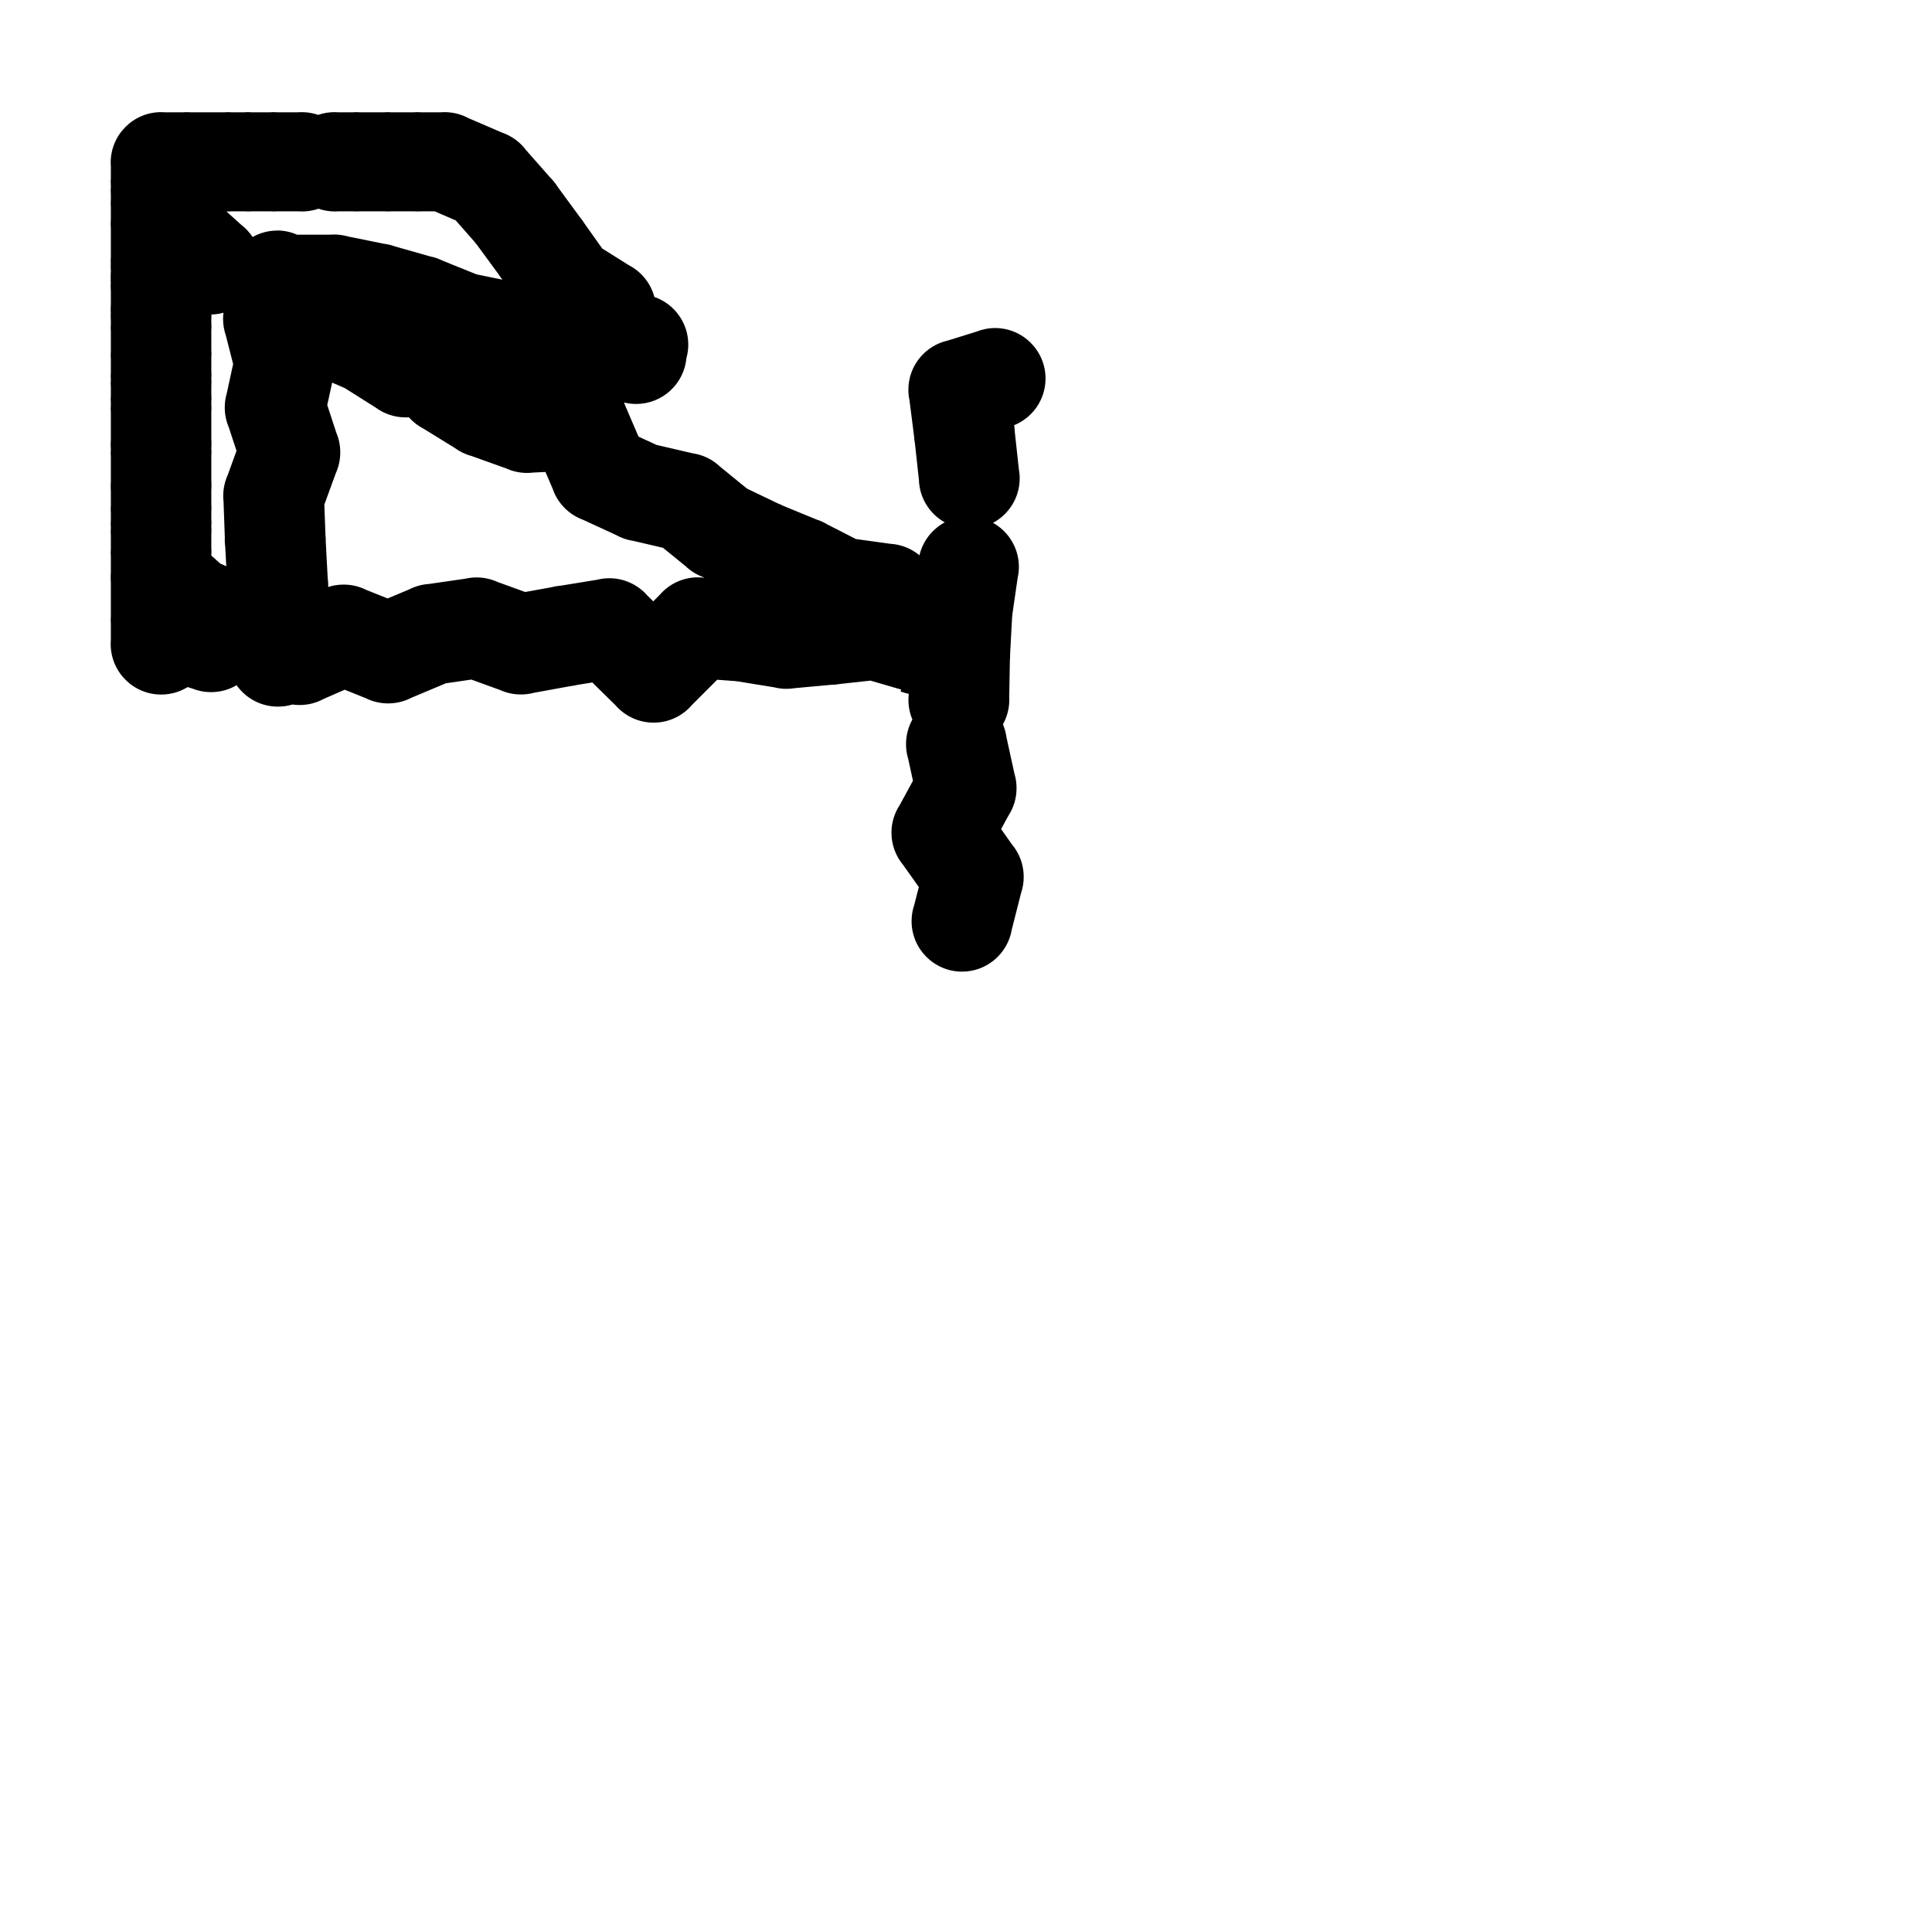
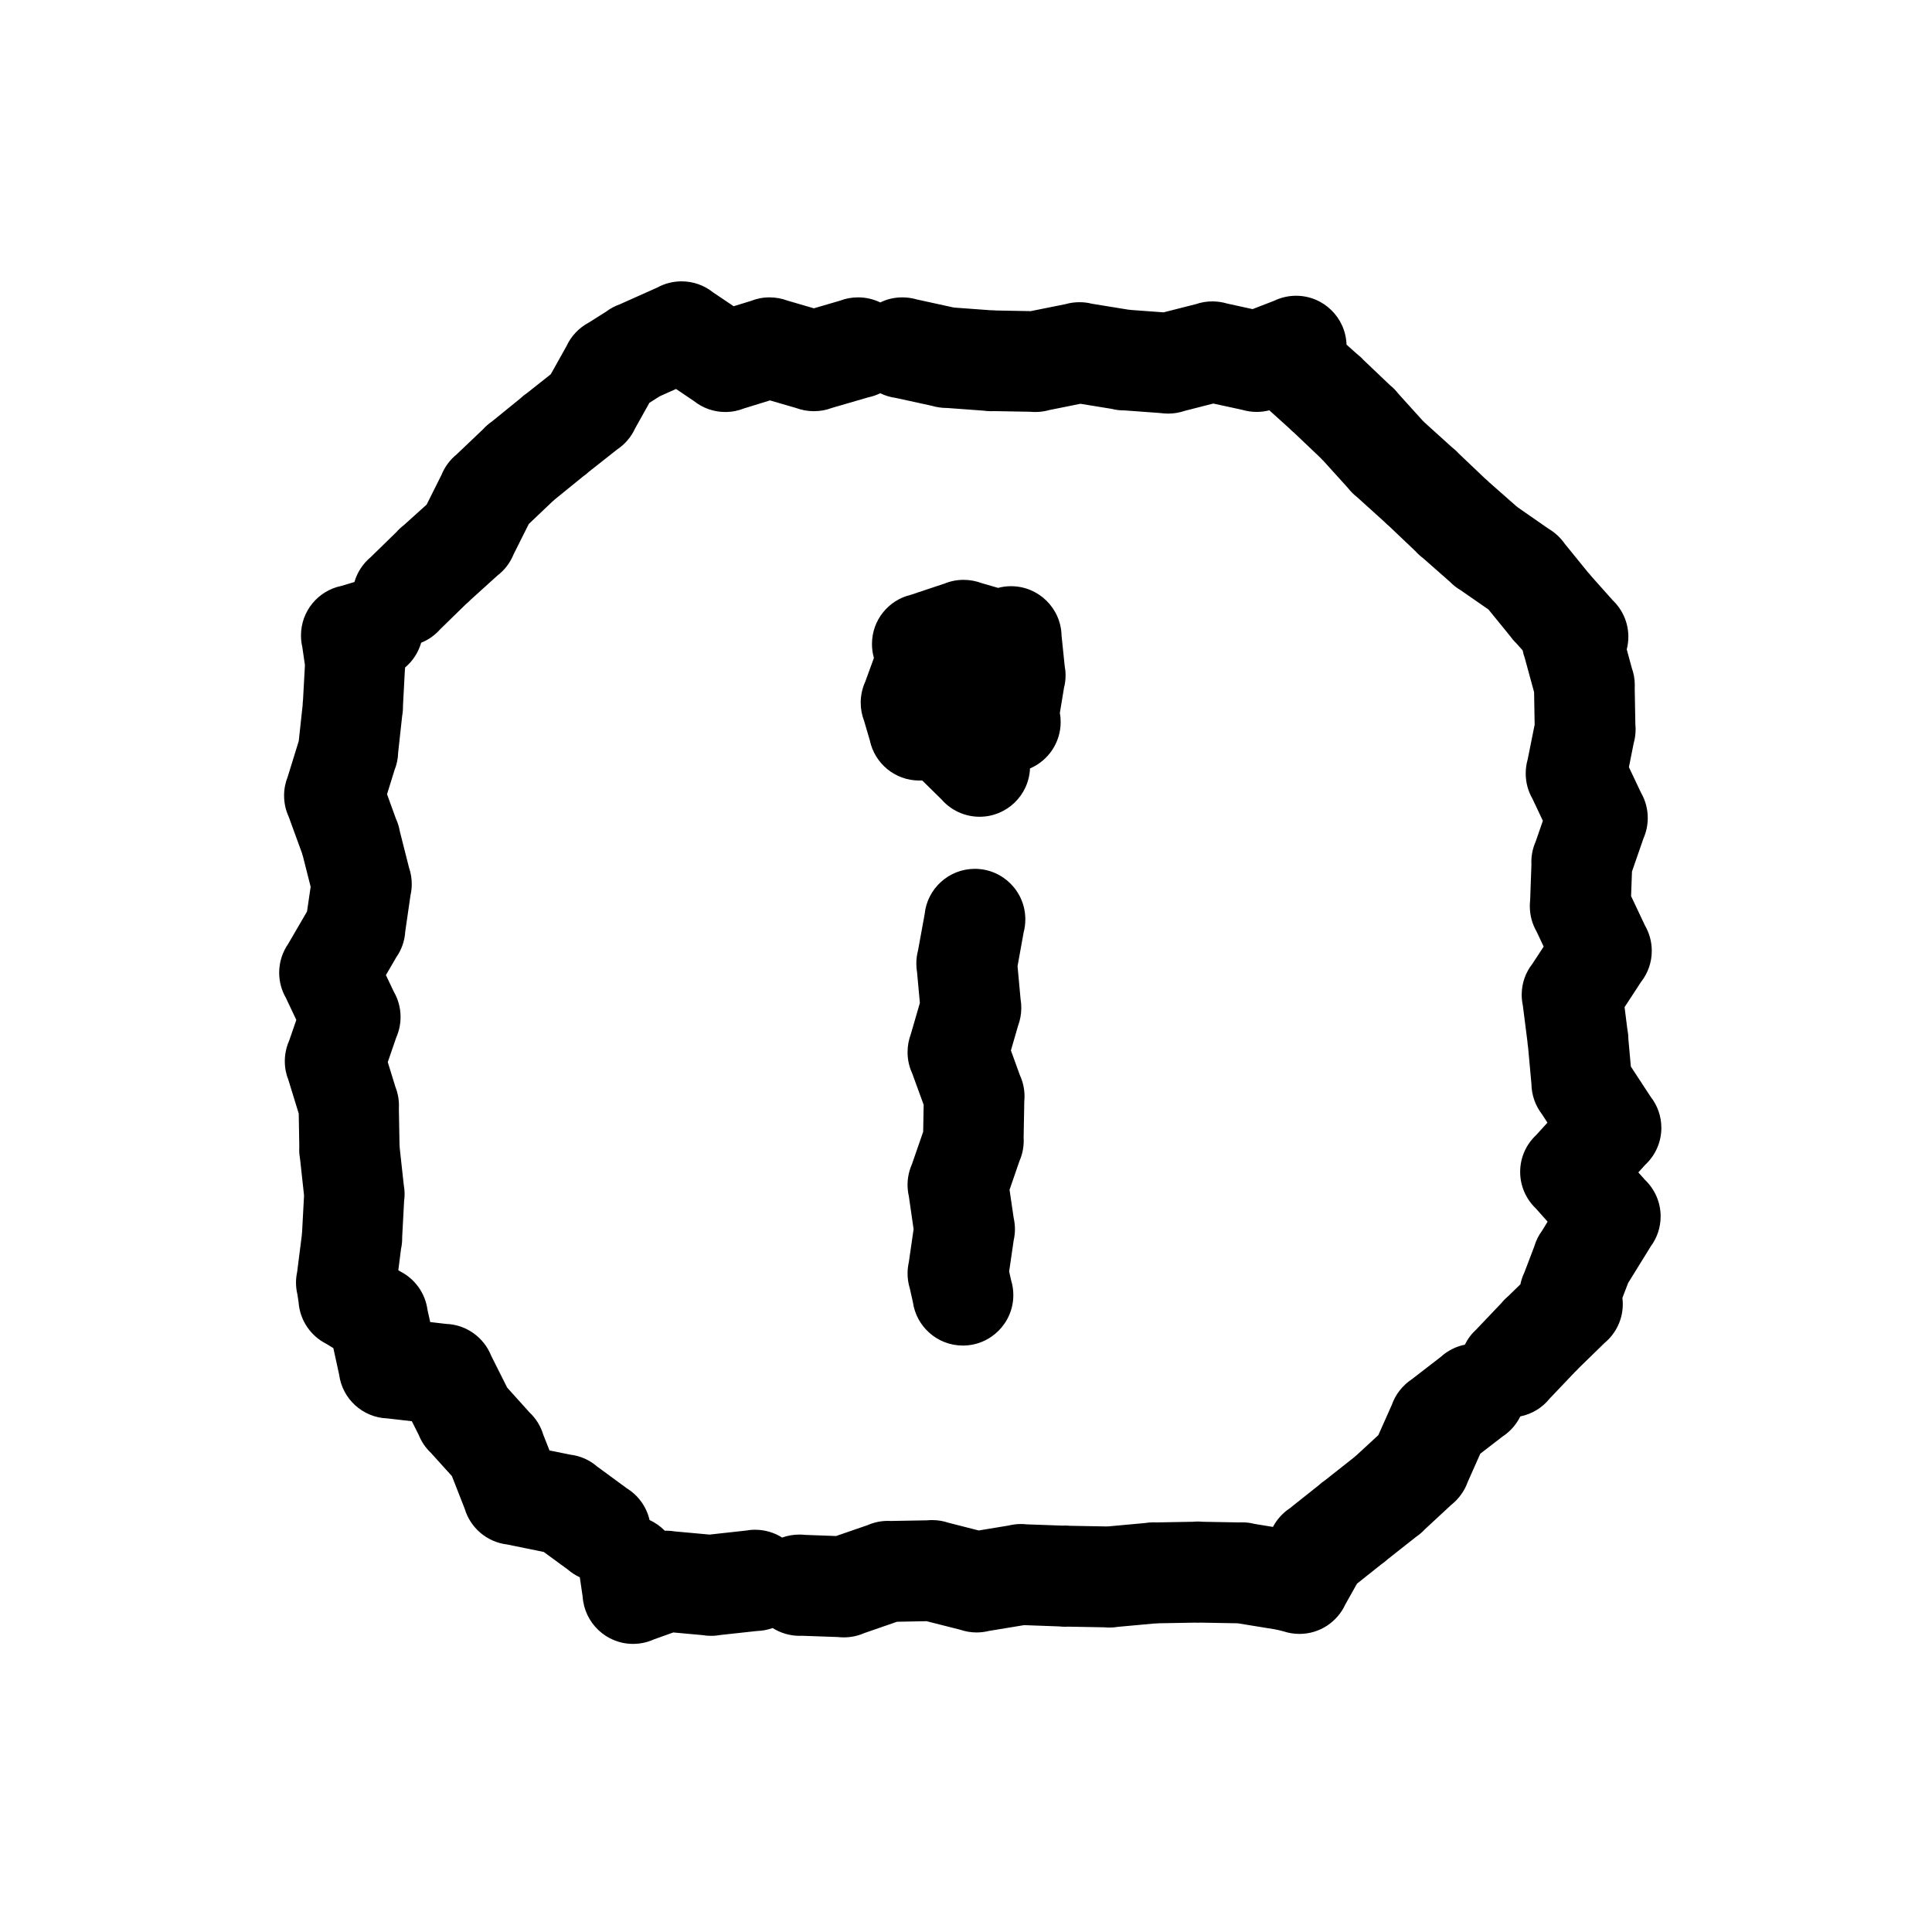
<svg xmlns="http://www.w3.org/2000/svg" viewBox="0 0 24 24" fill="currentColor" stroke="none">
-   <path d="M4.067,5.037c0.038,0.115 0.085,0.26 0.111,0.339c0.032,0.075 0.049,0.157 0.049,0.244c0,0.094 -0.021,0.183 -0.057,0.262c-0.033,0.09 -0.097,0.267 -0.141,0.387c0.004,0.119 0.01,0.288 0.014,0.377c0.003,0.024 0.004,0.049 0.004,0.073c0,0.005 0,0.011 0,0.016c0.006,0.109 0.019,0.339 0.024,0.449c0.004,0.028 0.006,0.056 0.006,0.085c0,0.008 0,0.016 0,0.023c0.061,-0.02 0.126,-0.03 0.193,-0.03c0.101,0 0.196,0.024 0.28,0.066c0.062,0.025 0.167,0.067 0.265,0.106c0.099,-0.041 0.204,-0.085 0.266,-0.111c0.075,-0.039 0.159,-0.063 0.249,-0.069c0.109,-0.016 0.339,-0.049 0.449,-0.065c0.045,-0.01 0.093,-0.016 0.141,-0.016c0.094,0 0.183,0.021 0.262,0.057c0.08,0.029 0.227,0.082 0.342,0.124c0.113,-0.021 0.254,-0.046 0.332,-0.06c0.036,-0.01 0.073,-0.016 0.112,-0.019c0.109,-0.018 0.339,-0.055 0.449,-0.073c0.049,-0.012 0.1,-0.019 0.152,-0.019c0.189,0 0.359,0.084 0.474,0.216c0.019,0.019 0.044,0.043 0.072,0.071c0.03,-0.03 0.056,-0.056 0.077,-0.077c0.115,-0.135 0.286,-0.221 0.477,-0.221c0.028,0 0.055,0.002 0.082,0.005c-0.009,-0.004 -0.018,-0.009 -0.026,-0.012c-0.079,-0.03 -0.15,-0.076 -0.21,-0.133c-0.066,-0.053 -0.187,-0.152 -0.279,-0.227c-0.121,-0.028 -0.283,-0.066 -0.369,-0.086c-0.078,-0.011 -0.151,-0.037 -0.216,-0.074c-0.099,-0.046 -0.306,-0.141 -0.406,-0.187c-0.179,-0.065 -0.32,-0.209 -0.381,-0.39c-0.021,-0.049 -0.053,-0.124 -0.088,-0.205c-0.057,0.003 -0.109,0.005 -0.147,0.007c-0.026,0.003 -0.053,0.005 -0.081,0.005c-0.093,0 -0.181,-0.02 -0.26,-0.056c-0.106,-0.038 -0.327,-0.117 -0.432,-0.155c-0.076,-0.02 -0.147,-0.055 -0.209,-0.101c-0.093,-0.058 -0.289,-0.178 -0.383,-0.236c-0.07,-0.036 -0.133,-0.085 -0.185,-0.143c-0.013,0.001 -0.027,0.001 -0.041,0.001c-0.141,0 -0.271,-0.047 -0.376,-0.125c-0.091,-0.058 -0.282,-0.177 -0.374,-0.236c-0.002,-0.001 -0.004,-0.002 -0.005,-0.003c-0.04,-0.017 -0.096,-0.042 -0.157,-0.068c-0.017,0.08 -0.041,0.19 -0.061,0.281zM11.195,8.566c-0.09,-0.026 -0.262,-0.076 -0.381,-0.111c-0.119,0.013 -0.286,0.031 -0.376,0.041c-0.036,0.007 -0.074,0.011 -0.112,0.011c-0.109,0.01 -0.339,0.031 -0.449,0.041c-0.035,0.006 -0.071,0.009 -0.108,0.009c-0.052,0 -0.103,-0.006 -0.152,-0.019c-0.11,-0.018 -0.34,-0.056 -0.449,-0.073c-0.015,-0.001 -0.03,-0.003 -0.045,-0.005c-0.053,-0.004 -0.133,-0.01 -0.214,-0.016c-0.115,0.115 -0.246,0.246 -0.312,0.312c-0.115,0.135 -0.286,0.221 -0.477,0.221c-0.189,0 -0.359,-0.084 -0.474,-0.216c-0.062,-0.061 -0.18,-0.177 -0.288,-0.283c-0.071,0.012 -0.139,0.023 -0.186,0.03c-0.029,0.007 -0.059,0.013 -0.09,0.016c-0.109,0.02 -0.339,0.062 -0.449,0.082c-0.052,0.014 -0.107,0.021 -0.163,0.021c-0.094,0 -0.183,-0.021 -0.262,-0.057c-0.082,-0.03 -0.236,-0.086 -0.353,-0.128c-0.103,0.015 -0.232,0.034 -0.316,0.046c-0.117,0.049 -0.328,0.137 -0.429,0.18c-0.086,0.045 -0.185,0.07 -0.289,0.07c-0.101,0 -0.196,-0.024 -0.28,-0.066c-0.061,-0.025 -0.163,-0.065 -0.259,-0.104c-0.098,0.043 -0.201,0.088 -0.263,0.115c-0.088,0.048 -0.19,0.075 -0.297,0.075c-0.03,0 -0.06,-0.002 -0.09,-0.006c-0.057,0.017 -0.118,0.026 -0.18,0.026c-0.212,0 -0.399,-0.105 -0.513,-0.266c-0.093,0.055 -0.201,0.086 -0.317,0.086c-0.083,0 -0.162,-0.016 -0.234,-0.045c-0.017,-0.005 -0.036,-0.011 -0.057,-0.018c-0.096,0.059 -0.208,0.093 -0.329,0.093c-0.346,0 -0.627,-0.281 -0.627,-0.627c0,-0.002 0,-0.003 0,-0.005c0,-0.002 0,-0.003 0,-0.005c0,-0.017 0.001,-0.034 0.002,-0.05c0,-0.055 0,-0.134 0,-0.189c-0.001,-0.017 -0.002,-0.033 -0.002,-0.05c0,-0.017 0.001,-0.034 0.002,-0.05c0,-0.098 0,-0.291 0,-0.409c-0.001,-0.017 -0.002,-0.033 -0.002,-0.05c0,-0.007 0,-0.013 0,-0.02c0,-0.007 0,-0.013 0,-0.02c0,-0.017 0.001,-0.034 0.002,-0.05c0,-0.061 0,-0.137 0,-0.189c-0.001,-0.017 -0.002,-0.033 -0.002,-0.05c0,-0.017 0.001,-0.034 0.002,-0.05c0,-0.061 0,-0.119 0,-0.159c-0.001,-0.017 -0.002,-0.033 -0.002,-0.05c0,-0.017 0.001,-0.034 0.002,-0.05c-0.001,-0.016 -0.002,-0.033 -0.002,-0.05c0,-0.017 0.001,-0.034 0.002,-0.05c0,-0.025 0,-0.052 0,-0.079c-0.001,-0.017 -0.002,-0.033 -0.002,-0.05c0,-0.017 0.001,-0.034 0.002,-0.05c0,-0.065 0,-0.126 0,-0.169c-0.001,-0.017 -0.002,-0.033 -0.002,-0.05c0,-0.005 0,-0.01 0,-0.015c0,-0.005 0,-0.01 0,-0.015c0,-0.017 0.001,-0.034 0.002,-0.05c0,-0.08 0,-0.2 0,-0.299c-0.001,-0.017 -0.002,-0.033 -0.002,-0.05c0,-0.015 0.001,-0.03 0.002,-0.045c-0.001,-0.015 -0.002,-0.03 -0.002,-0.045c0,-0.005 0,-0.01 0,-0.015c0,-0.005 0,-0.01 0,-0.015c0,-0.017 0.001,-0.034 0.002,-0.05c0,-0.096 0,-0.246 0,-0.329c-0.001,-0.017 -0.002,-0.033 -0.002,-0.05c0,-0.017 0.001,-0.034 0.002,-0.05c0,-0.007 0,-0.013 0,-0.019c-0.001,-0.017 -0.002,-0.033 -0.002,-0.05c0,-0.017 0.001,-0.034 0.002,-0.05c0,-0.036 0,-0.071 0,-0.099c-0.001,-0.017 -0.002,-0.033 -0.002,-0.05c0,-0.015 0.001,-0.03 0.002,-0.045c-0.001,-0.015 -0.002,-0.03 -0.002,-0.045c0,-0.017 0.001,-0.034 0.002,-0.05c0,-0.061 0,-0.119 0,-0.159c-0.001,-0.017 -0.002,-0.033 -0.002,-0.05c0,-0.017 0.001,-0.034 0.002,-0.05c0,-0.092 0,-0.182 0,-0.239c-0.001,-0.017 -0.002,-0.033 -0.002,-0.05c0,-0.017 0.001,-0.034 0.002,-0.05c0,-0.014 0,-0.027 0,-0.039c-0.001,-0.017 -0.002,-0.033 -0.002,-0.05c0,-0.002 0,-0.003 0,-0.005c0,-0.002 0,-0.003 0,-0.005c0,-0.01 0,-0.02 0.001,-0.03c0,-0.01 -0.001,-0.02 -0.001,-0.03c0,-0.007 0,-0.013 0,-0.02c0,-0.007 0,-0.013 0,-0.02c0,-0.017 0.001,-0.034 0.002,-0.05c0,-0.043 0,-0.095 0,-0.149c-0.001,-0.017 -0.002,-0.033 -0.002,-0.05c0,-0.002 0,-0.003 0,-0.005c0,-0.002 0,-0.003 0,-0.005c0,-0.002 0,-0.003 0,-0.005c0,-0.002 0,-0.003 0,-0.005c0,-0.002 0,-0.003 0,-0.005c0,-0.002 0,-0.003 0,-0.005c0,-0.01 0,-0.02 0.001,-0.03c0,-0.01 -0.001,-0.02 -0.001,-0.03c0,-0.002 0,-0.003 0,-0.005c0,-0.002 0,-0.003 0,-0.005c0,-0.007 0,-0.013 0,-0.02c0,-0.007 0,-0.013 0,-0.02c0,-0.003 0,-0.007 0,-0.01c0,-0.003 0,-0.007 0,-0.01c0,-0.017 0.001,-0.034 0.002,-0.05c-0.001,-0.016 -0.002,-0.033 -0.002,-0.05c0,-0.013 0,-0.027 0.001,-0.04c-0.001,-0.013 -0.001,-0.027 -0.001,-0.04c0,-0.017 0.001,-0.034 0.002,-0.05c0,-0.106 0,-0.248 0,-0.339c-0.001,-0.017 -0.002,-0.033 -0.002,-0.05c0,-0.003 0,-0.007 0,-0.01c0,-0.003 0,-0.007 0,-0.01c0,-0.002 0,-0.003 0,-0.005c0,-0.002 0,-0.003 0,-0.005c0,-0.017 0.001,-0.034 0.002,-0.05c0,-0.04 0,-0.09 0,-0.139c-0.001,-0.017 -0.002,-0.033 -0.002,-0.05c0,-0.017 0.001,-0.034 0.002,-0.05c0,-0.022 0,-0.042 0,-0.059c-0.001,-0.017 -0.002,-0.033 -0.002,-0.05c0,-0.017 0.001,-0.034 0.002,-0.05c0,-0.003 0,-0.006 0,-0.009c-0.001,-0.017 -0.002,-0.033 -0.002,-0.05c0,-0.017 0.001,-0.034 0.002,-0.05c0,-0.05 0,-0.101 0,-0.139c-0.001,-0.017 -0.002,-0.033 -0.002,-0.05c0,-0.346 0.281,-0.627 0.627,-0.627c0.017,0 0.034,0.001 0.05,0.002c0.062,0 0.157,0 0.219,0c0.017,-0.001 0.033,-0.002 0.05,-0.002c0.017,0 0.034,0.001 0.05,0.002c0.102,0 0.307,0 0.409,0c0.017,-0.001 0.033,-0.002 0.05,-0.002c0.017,0 0.034,0.001 0.05,0.002c0.044,0 0.105,0 0.149,0c0.017,-0.001 0.033,-0.002 0.05,-0.002c0.017,0 0.034,0.001 0.05,0.002c0.062,0 0.157,0 0.219,0c0.017,-0.001 0.033,-0.002 0.05,-0.002c0.017,0 0.034,0.001 0.05,0.002c0.069,0 0.18,0 0.249,0c0.017,-0.001 0.033,-0.002 0.05,-0.002c0.072,0 0.141,0.012 0.205,0.034c0.064,-0.022 0.133,-0.034 0.205,-0.034c0.017,0 0.034,0.001 0.05,0.002c0.05,0 0.119,0 0.169,0c0.017,-0.001 0.033,-0.002 0.05,-0.002c0.017,0 0.034,0.001 0.05,0.002c0.078,0 0.211,0 0.289,0c0.017,-0.001 0.033,-0.002 0.05,-0.002c0.017,0 0.034,0.001 0.05,0.002c0.073,0 0.196,0 0.269,0c0.017,-0.001 0.033,-0.002 0.05,-0.002c0.017,0 0.034,0.001 0.05,0.002c0.067,0 0.173,0 0.239,0c0.017,-0.001 0.033,-0.002 0.05,-0.002c0.107,0 0.207,0.027 0.295,0.074c0.101,0.044 0.313,0.135 0.415,0.179c0.122,0.041 0.228,0.119 0.303,0.22c0.072,0.082 0.222,0.253 0.294,0.334c0.037,0.036 0.07,0.077 0.098,0.122c0.066,0.09 0.205,0.279 0.27,0.368c0.024,0.028 0.046,0.058 0.065,0.09c0.052,0.073 0.149,0.21 0.218,0.307c0.104,0.065 0.252,0.158 0.33,0.207c0.155,0.08 0.272,0.223 0.318,0.395c0.245,0.085 0.421,0.318 0.421,0.592c0,0.058 -0.008,0.114 -0.023,0.167c-0.029,0.319 -0.297,0.57 -0.624,0.57c-0.052,0 -0.103,-0.006 -0.151,-0.018c0.006,0.014 0.011,0.028 0.016,0.042c0.036,0.084 0.106,0.246 0.164,0.382c0.081,0.037 0.167,0.077 0.224,0.103c0.116,0.027 0.341,0.079 0.448,0.104c0.132,0.019 0.25,0.079 0.342,0.167c0.08,0.065 0.243,0.198 0.334,0.272c0.105,0.05 0.293,0.141 0.386,0.185c0.021,0.008 0.042,0.017 0.062,0.028c0.102,0.042 0.312,0.129 0.414,0.17c0.05,0.016 0.096,0.037 0.14,0.064c0.084,0.043 0.244,0.125 0.35,0.179c0.127,0.018 0.327,0.045 0.426,0.059c0.138,0.008 0.264,0.06 0.364,0.143c0.041,-0.177 0.158,-0.325 0.314,-0.409c-0.187,-0.105 -0.314,-0.302 -0.321,-0.529c-0.012,-0.109 -0.037,-0.339 -0.049,-0.449c-0.006,-0.029 -0.009,-0.059 -0.011,-0.09c-0.014,-0.109 -0.043,-0.339 -0.057,-0.449c-0.009,-0.042 -0.014,-0.086 -0.014,-0.13c0,-0.299 0.21,-0.55 0.491,-0.612c0.09,-0.028 0.261,-0.081 0.351,-0.109c0.073,-0.029 0.152,-0.046 0.235,-0.046c0.346,0 0.627,0.281 0.627,0.627c0,0.262 -0.161,0.487 -0.39,0.58c0.005,0.03 0.008,0.06 0.009,0.092c0.012,0.109 0.037,0.339 0.049,0.449c0.007,0.039 0.011,0.078 0.011,0.119c0,0.239 -0.134,0.447 -0.331,0.553c0.191,0.107 0.321,0.312 0.321,0.547c0,0.049 -0.006,0.096 -0.016,0.141c-0.016,0.11 -0.049,0.34 -0.065,0.449c-0.001,0.015 -0.002,0.03 -0.004,0.045c-0.006,0.11 -0.019,0.34 -0.024,0.449c0,0.005 0,0.011 0,0.016c0,0.021 -0.001,0.042 -0.003,0.062c-0.002,0.11 -0.006,0.34 -0.008,0.449c0.001,0.013 0.001,0.026 0.001,0.039c0,0.111 -0.029,0.215 -0.079,0.306c0.021,0.051 0.036,0.105 0.044,0.161c0.024,0.109 0.074,0.339 0.098,0.449c0.018,0.058 0.027,0.12 0.027,0.184c0,0.127 -0.038,0.245 -0.103,0.344c-0.022,0.04 -0.054,0.099 -0.089,0.163c0.053,0.075 0.103,0.146 0.135,0.191c0.091,0.109 0.146,0.249 0.146,0.402c0,0.072 -0.012,0.141 -0.034,0.205c-0.028,0.11 -0.087,0.341 -0.114,0.45c-0.05,0.297 -0.308,0.523 -0.618,0.523c-0.346,0 -0.627,-0.281 -0.627,-0.627c0,-0.072 0.012,-0.141 0.034,-0.205c0.014,-0.054 0.035,-0.136 0.056,-0.219c-0.073,-0.102 -0.15,-0.212 -0.194,-0.273c-0.091,-0.109 -0.146,-0.249 -0.146,-0.402c0,-0.127 0.038,-0.245 0.103,-0.344c0.037,-0.069 0.105,-0.192 0.164,-0.301c-0.022,-0.099 -0.045,-0.206 -0.059,-0.271c-0.018,-0.058 -0.027,-0.12 -0.027,-0.184c0,-0.111 0.029,-0.215 0.079,-0.306c-0.032,-0.075 -0.049,-0.158 -0.049,-0.244c0,-0.021 0.001,-0.042 0.003,-0.062c0,-0.004 0,-0.009 0,-0.013c-0.035,-0.007 -0.068,-0.017 -0.101,-0.029zM2.627,3.92c0,0.017 -0.001,0.034 -0.002,0.05c0,0.013 0,0.026 0,0.039c0.001,0.017 0.002,0.033 0.002,0.05c0,0.017 -0.001,0.034 -0.002,0.05c0,0.09 0,0.181 0,0.239c0.001,0.017 0.002,0.033 0.002,0.05c0,0.017 -0.001,0.034 -0.002,0.05c0,0.062 0,0.119 0,0.159c0.001,0.017 0.002,0.033 0.002,0.05c0,0.015 -0.001,0.03 -0.002,0.045c0.001,0.015 0.002,0.03 0.002,0.045c0,0.017 -0.001,0.034 -0.002,0.05c0,0.038 0,0.072 0,0.099c0.001,0.017 0.002,0.033 0.002,0.05c0,0.017 -0.001,0.034 -0.002,0.05c0,0.007 0,0.013 0,0.019c0.001,0.017 0.002,0.033 0.002,0.05c0,0.017 -0.001,0.034 -0.002,0.05c0,0.113 0,0.251 0,0.329c0.001,0.017 0.002,0.033 0.002,0.05c0,0.005 0,0.01 0,0.015c0,0.005 0,0.01 0,0.015c0,0.015 -0.001,0.03 -0.002,0.045c0.001,0.015 0.002,0.03 0.002,0.045c0,0.017 -0.001,0.034 -0.002,0.05c0,0.1 0,0.219 0,0.299c0.001,0.017 0.002,0.033 0.002,0.05c0,0.005 0,0.01 0,0.015c0,0.005 0,0.01 0,0.015c0,0.017 -0.001,0.034 -0.002,0.05c0,0.054 0,0.121 0,0.169c0.001,0.017 0.002,0.033 0.002,0.05c0,0.017 -0.001,0.034 -0.002,0.05c0,0.027 0,0.054 0,0.079c0.001,0.017 0.002,0.033 0.002,0.05c0,0.017 -0.001,0.034 -0.002,0.05c0.001,0.016 0.002,0.033 0.002,0.05c0,0.017 -0.001,0.034 -0.002,0.05c0,0.056 0,0.116 0,0.159c0.001,0.017 0.002,0.033 0.002,0.05c0,0.017 -0.001,0.034 -0.002,0.05c0,0 0,0 0,0.001c0.039,0.035 0.078,0.07 0.11,0.099c0.023,0.01 0.049,0.022 0.076,0.034c-0.005,-0.09 -0.01,-0.182 -0.013,-0.24c-0.004,-0.028 -0.006,-0.056 -0.006,-0.085c0,-0.009 0,-0.018 0.001,-0.027c-0.004,-0.109 -0.012,-0.339 -0.016,-0.449c-0.003,-0.024 -0.004,-0.049 -0.004,-0.073c0,-0.094 0.021,-0.183 0.057,-0.262c0.025,-0.07 0.07,-0.191 0.108,-0.298c-0.035,-0.106 -0.074,-0.226 -0.097,-0.295c-0.032,-0.075 -0.049,-0.157 -0.049,-0.244c0,-0.064 0.01,-0.126 0.027,-0.184c0.018,-0.084 0.052,-0.238 0.077,-0.355c-0.03,-0.117 -0.069,-0.272 -0.091,-0.356c-0.022,-0.064 -0.034,-0.133 -0.034,-0.205c0,-0.026 0.002,-0.051 0.005,-0.076c-0.048,0.013 -0.099,0.021 -0.151,0.022c0,0.001 0,0.002 0,0.003zM3.44,2.863c0.088,0 0.171,0.018 0.247,0.051c0.001,0 0.003,0.001 0.004,0.001c0.122,0 0.312,0 0.408,0c0.017,-0.001 0.033,-0.002 0.05,-0.002c0.061,0 0.12,0.009 0.176,0.025c0.108,0.022 0.332,0.068 0.439,0.089c0.051,0.006 0.099,0.018 0.145,0.035c0.106,0.03 0.325,0.092 0.43,0.122c0.057,0.011 0.111,0.03 0.161,0.055c0.102,0.041 0.313,0.127 0.419,0.169c0.079,0.016 0.213,0.043 0.322,0.066c-0.017,-0.021 -0.033,-0.043 -0.047,-0.066c-0.066,-0.09 -0.205,-0.279 -0.27,-0.368c-0.01,-0.012 -0.02,-0.023 -0.029,-0.036c-0.055,-0.063 -0.157,-0.179 -0.234,-0.266c-0.081,-0.035 -0.183,-0.079 -0.262,-0.113c-0.056,0 -0.117,0 -0.16,0c-0.017,0.001 -0.033,0.002 -0.05,0.002c-0.017,0 -0.034,-0.001 -0.05,-0.002c-0.073,0 -0.196,0 -0.269,0c-0.017,0.001 -0.033,0.002 -0.05,0.002c-0.017,0 -0.034,-0.001 -0.05,-0.002c-0.078,0 -0.211,0 -0.289,0c-0.017,0.001 -0.033,0.002 -0.05,0.002c-0.017,0 -0.034,-0.001 -0.05,-0.002c-0.05,0 -0.119,0 -0.169,0c-0.017,0.001 -0.033,0.002 -0.05,0.002c-0.072,0 -0.141,-0.012 -0.205,-0.034c-0.064,0.022 -0.133,0.034 -0.205,0.034c-0.017,0 -0.034,-0.001 -0.05,-0.002c-0.069,0 -0.18,0 -0.249,0c-0.017,0.001 -0.033,0.002 -0.05,0.002c-0.017,0 -0.034,-0.001 -0.05,-0.002c-0.062,0 -0.157,0 -0.219,0c-0.017,0.001 -0.033,0.002 -0.05,0.002c-0.017,0 -0.034,-0.001 -0.05,-0.002c-0.044,0 -0.105,0 -0.149,0c-0.017,0.001 -0.033,0.002 -0.05,0.002c-0.007,0 -0.014,0 -0.022,0c0.069,0.062 0.139,0.126 0.184,0.166c0.055,0.042 0.102,0.093 0.141,0.151c0.091,-0.051 0.196,-0.08 0.307,-0.08z" />
+   <path d="M9.111,3.805c0.082,-0.025 0.162,-0.05 0.215,-0.066c0.072,-0.029 0.151,-0.045 0.234,-0.045c0.079,0 0.155,0.015 0.225,0.041c0.077,0.022 0.213,0.062 0.325,0.095c0.112,-0.033 0.249,-0.072 0.325,-0.095c0.07,-0.027 0.145,-0.041 0.225,-0.041c0.099,0 0.192,0.023 0.275,0.063c0.083,-0.041 0.176,-0.063 0.275,-0.063c0.064,0 0.126,0.01 0.184,0.027c0.11,0.024 0.34,0.074 0.449,0.098c0.004,0.001 0.009,0.001 0.013,0.002c0.11,0.008 0.34,0.025 0.449,0.033c0.002,0 0.003,0 0.005,0c0.021,0 0.042,0.001 0.062,0.003c0.104,0.002 0.317,0.006 0.432,0.008c0.114,-0.023 0.328,-0.066 0.433,-0.087c0.055,-0.016 0.113,-0.024 0.174,-0.024c0.052,0 0.103,0.006 0.152,0.019c0.11,0.018 0.34,0.056 0.449,0.073c0.015,0.001 0.03,0.003 0.045,0.005c0.095,0.007 0.279,0.02 0.398,0.029c0.119,-0.03 0.306,-0.078 0.401,-0.102c0.064,-0.022 0.133,-0.034 0.205,-0.034c0.064,0 0.126,0.01 0.184,0.027c0.075,0.016 0.205,0.045 0.315,0.069c0.094,-0.036 0.202,-0.078 0.266,-0.103c0.083,-0.04 0.176,-0.063 0.274,-0.063c0.34,0 0.616,0.27 0.627,0.607c0.048,0.043 0.093,0.084 0.125,0.112c0.031,0.024 0.06,0.05 0.086,0.079c0.08,0.076 0.247,0.235 0.327,0.311c0.039,0.031 0.074,0.067 0.104,0.106c0.074,0.082 0.229,0.254 0.303,0.335c0.009,0.008 0.017,0.017 0.025,0.025c0.082,0.074 0.254,0.229 0.335,0.303c0.031,0.024 0.06,0.05 0.086,0.079c0.08,0.076 0.247,0.235 0.327,0.311c0.02,0.016 0.038,0.033 0.056,0.051c0.082,0.072 0.253,0.222 0.334,0.294c0.008,0.006 0.016,0.012 0.024,0.019c0.091,0.063 0.285,0.198 0.377,0.262c0.08,0.047 0.149,0.111 0.202,0.187c0.07,0.086 0.217,0.266 0.286,0.352c0.017,0.017 0.032,0.036 0.047,0.055c0.066,0.074 0.197,0.221 0.263,0.295c0.119,0.114 0.194,0.275 0.194,0.453c0,0.054 -0.007,0.107 -0.02,0.157c0.023,0.086 0.047,0.173 0.062,0.228c0.024,0.067 0.038,0.139 0.038,0.215c0,0.013 0,0.026 -0.001,0.039c0.002,0.109 0.006,0.339 0.008,0.449c0.002,0.02 0.003,0.041 0.003,0.062c0,0.06 -0.008,0.118 -0.024,0.174c-0.014,0.071 -0.038,0.19 -0.059,0.296c0.053,0.112 0.115,0.244 0.15,0.317c0.053,0.092 0.084,0.199 0.084,0.314c0,0.09 -0.019,0.176 -0.053,0.253c-0.034,0.098 -0.102,0.294 -0.143,0.413c-0.003,0.085 -0.008,0.207 -0.011,0.305c0.057,0.12 0.133,0.282 0.173,0.366c0.053,0.092 0.084,0.199 0.084,0.314c0,0.145 -0.049,0.278 -0.132,0.384c-0.046,0.071 -0.132,0.202 -0.206,0.315c0.013,0.099 0.026,0.205 0.034,0.27c0.008,0.04 0.013,0.081 0.013,0.123c0.007,0.081 0.021,0.229 0.031,0.345c0.08,0.122 0.192,0.293 0.247,0.377c0.083,0.106 0.132,0.24 0.132,0.384c0,0.18 -0.076,0.343 -0.198,0.457c-0.023,0.025 -0.053,0.058 -0.088,0.097c0.033,0.037 0.061,0.069 0.083,0.093c0.119,0.114 0.194,0.275 0.194,0.453c0,0.139 -0.045,0.268 -0.122,0.372c-0.065,0.105 -0.213,0.345 -0.282,0.456c-0.019,0.049 -0.045,0.119 -0.071,0.185c0.003,0.025 0.005,0.051 0.005,0.077c0,0.194 -0.088,0.368 -0.227,0.483c-0.078,0.076 -0.24,0.234 -0.318,0.31c-0.017,0.019 -0.035,0.037 -0.053,0.054c-0.076,0.08 -0.235,0.247 -0.311,0.327c-0.09,0.112 -0.218,0.192 -0.364,0.221c-0.05,0.102 -0.127,0.189 -0.222,0.251c-0.065,0.05 -0.182,0.141 -0.275,0.212c-0.051,0.115 -0.119,0.267 -0.155,0.348c-0.04,0.114 -0.112,0.213 -0.205,0.287c-0.08,0.074 -0.247,0.228 -0.326,0.302c-0.034,0.037 -0.072,0.069 -0.113,0.097c-0.086,0.068 -0.265,0.21 -0.351,0.277c-0.024,0.022 -0.05,0.043 -0.078,0.062c-0.072,0.057 -0.209,0.166 -0.304,0.242c-0.047,0.084 -0.108,0.193 -0.145,0.258c-0.099,0.216 -0.317,0.366 -0.57,0.366c-0.071,0 -0.139,-0.012 -0.202,-0.033c-0.019,-0.005 -0.041,-0.01 -0.06,-0.015c-0.017,-0.003 -0.034,-0.006 -0.05,-0.01c-0.11,-0.018 -0.34,-0.056 -0.449,-0.073c-0.004,0 -0.007,-0.001 -0.011,-0.001c-0.11,-0.002 -0.34,-0.006 -0.449,-0.008c-0.013,0.001 -0.026,0.001 -0.039,0.001c-0.013,0 -0.026,0 -0.039,-0.001c-0.109,0.002 -0.339,0.006 -0.449,0.008c-0.018,0.002 -0.037,0.003 -0.055,0.003c-0.109,0.01 -0.339,0.031 -0.449,0.041c-0.035,0.006 -0.071,0.009 -0.108,0.009c-0.021,0 -0.042,-0.001 -0.062,-0.003c-0.11,-0.002 -0.34,-0.006 -0.449,-0.008c-0.013,0.001 -0.026,0.001 -0.039,0.001c-0.025,0 -0.049,-0.001 -0.073,-0.004c-0.106,-0.004 -0.324,-0.012 -0.437,-0.016c-0.113,0.018 -0.331,0.054 -0.437,0.072c-0.049,0.012 -0.1,0.019 -0.152,0.019c-0.072,0 -0.141,-0.012 -0.205,-0.034c-0.1,-0.025 -0.301,-0.077 -0.418,-0.106c-0.101,0.002 -0.261,0.005 -0.367,0.007c-0.119,0.041 -0.311,0.107 -0.407,0.141c-0.077,0.034 -0.163,0.053 -0.253,0.053c-0.025,0 -0.049,-0.001 -0.073,-0.004c-0.11,-0.004 -0.34,-0.012 -0.449,-0.016c-0.009,0 -0.018,0.001 -0.027,0.001c-0.124,0 -0.239,-0.036 -0.336,-0.097c-0.061,0.022 -0.127,0.035 -0.196,0.037c-0.109,0.012 -0.339,0.037 -0.449,0.049c-0.039,0.007 -0.078,0.011 -0.119,0.011c-0.037,0 -0.073,-0.003 -0.108,-0.009c-0.086,-0.008 -0.244,-0.022 -0.362,-0.033c-0.081,0.029 -0.18,0.064 -0.241,0.086c-0.079,0.036 -0.167,0.056 -0.259,0.056c-0.332,0 -0.604,-0.259 -0.626,-0.586c-0.01,-0.066 -0.025,-0.172 -0.035,-0.239c0,-0.001 0,-0.001 0,-0.002c-0.054,-0.025 -0.104,-0.057 -0.149,-0.096c-0.07,-0.051 -0.202,-0.148 -0.299,-0.219c-0.143,-0.029 -0.354,-0.072 -0.456,-0.093c-0.25,-0.03 -0.456,-0.207 -0.526,-0.443c-0.037,-0.094 -0.111,-0.283 -0.159,-0.406c-0.08,-0.089 -0.199,-0.22 -0.26,-0.288c-0.066,-0.062 -0.118,-0.138 -0.152,-0.223c-0.021,-0.043 -0.053,-0.105 -0.086,-0.171c-0.117,-0.014 -0.236,-0.027 -0.304,-0.035c-0.308,-0.011 -0.559,-0.243 -0.599,-0.543c-0.016,-0.075 -0.045,-0.208 -0.072,-0.33c-0.033,-0.02 -0.064,-0.039 -0.088,-0.054c-0.193,-0.097 -0.328,-0.291 -0.344,-0.517c-0.005,-0.031 -0.01,-0.068 -0.015,-0.099c-0.011,-0.046 -0.017,-0.094 -0.017,-0.144c0,-0.045 0.005,-0.088 0.014,-0.13c0.014,-0.11 0.043,-0.34 0.057,-0.449c0.001,-0.019 0.003,-0.037 0.005,-0.056c0.006,-0.11 0.018,-0.338 0.024,-0.448c-0.012,-0.109 -0.037,-0.338 -0.049,-0.448c-0.007,-0.039 -0.011,-0.078 -0.011,-0.119c0,-0.013 0,-0.026 0.001,-0.039c-0.002,-0.098 -0.005,-0.293 -0.007,-0.411c-0.036,-0.118 -0.098,-0.317 -0.128,-0.416c-0.029,-0.072 -0.045,-0.151 -0.045,-0.234c0,-0.09 0.019,-0.176 0.053,-0.253c0.021,-0.062 0.057,-0.164 0.09,-0.26c-0.048,-0.101 -0.099,-0.21 -0.129,-0.273c-0.053,-0.092 -0.084,-0.199 -0.084,-0.314c0,-0.133 0.042,-0.257 0.112,-0.358c0.053,-0.091 0.163,-0.28 0.234,-0.402c0.013,-0.092 0.031,-0.214 0.045,-0.307c-0.03,-0.119 -0.074,-0.289 -0.096,-0.379c-0.005,-0.013 -0.009,-0.026 -0.012,-0.04c-0.04,-0.109 -0.125,-0.343 -0.165,-0.452c-0.037,-0.08 -0.057,-0.169 -0.057,-0.262c0,-0.083 0.016,-0.162 0.045,-0.234c0.033,-0.107 0.102,-0.331 0.137,-0.443c0.012,-0.113 0.036,-0.334 0.048,-0.441c0.001,-0.023 0.002,-0.045 0.005,-0.067c0.006,-0.106 0.018,-0.323 0.024,-0.436c-0.01,-0.066 -0.024,-0.164 -0.033,-0.227c-0.011,-0.046 -0.016,-0.093 -0.016,-0.142c0,-0.302 0.214,-0.555 0.499,-0.614c0.048,-0.014 0.116,-0.034 0.165,-0.049c0.035,-0.123 0.107,-0.23 0.203,-0.31c0.078,-0.076 0.24,-0.234 0.318,-0.31c0.027,-0.031 0.058,-0.06 0.091,-0.085c0.067,-0.061 0.196,-0.177 0.285,-0.257c0.057,-0.113 0.141,-0.281 0.184,-0.368c0.04,-0.1 0.106,-0.188 0.188,-0.255c0.08,-0.076 0.248,-0.235 0.327,-0.311c0.033,-0.037 0.071,-0.07 0.112,-0.098c0.086,-0.07 0.266,-0.217 0.352,-0.286c0.026,-0.025 0.055,-0.048 0.086,-0.069c0.07,-0.055 0.2,-0.158 0.293,-0.232c0.061,-0.108 0.148,-0.265 0.194,-0.347c0.058,-0.127 0.157,-0.231 0.28,-0.296c0.059,-0.037 0.155,-0.098 0.214,-0.135c0.051,-0.039 0.108,-0.069 0.17,-0.091c0.111,-0.05 0.355,-0.158 0.465,-0.208c0.09,-0.049 0.192,-0.077 0.302,-0.077c0.148,0 0.283,0.051 0.391,0.137c0.059,0.04 0.162,0.109 0.26,0.175zM8.824,19.062c0.113,-0.012 0.331,-0.036 0.437,-0.048c0.039,-0.007 0.078,-0.011 0.119,-0.011c0.124,0 0.239,0.036 0.336,0.097c0.067,-0.024 0.139,-0.037 0.214,-0.037c0.025,0 0.049,0.001 0.073,0.004c0.091,0.003 0.264,0.01 0.383,0.014c0.12,-0.041 0.299,-0.103 0.391,-0.135c0.077,-0.034 0.163,-0.053 0.253,-0.053c0.013,0 0.026,0 0.039,0.001c0.109,-0.002 0.339,-0.006 0.449,-0.008c0.02,-0.002 0.041,-0.003 0.062,-0.003c0.072,0 0.141,0.012 0.205,0.034c0.088,0.022 0.254,0.065 0.373,0.095c0.118,-0.019 0.282,-0.046 0.37,-0.061c0.049,-0.012 0.1,-0.019 0.152,-0.019c0.025,0 0.049,0.001 0.073,0.004c0.11,0.004 0.34,0.012 0.449,0.016c0.009,0 0.018,-0.001 0.027,-0.001c0.021,0 0.042,0.001 0.062,0.003c0.11,0.002 0.34,0.006 0.449,0.008c0.011,-0.001 0.021,-0.001 0.032,-0.001c0.109,-0.01 0.339,-0.031 0.449,-0.041c0.035,-0.006 0.071,-0.009 0.108,-0.009c0.013,0 0.026,0 0.039,0.001c0.109,-0.002 0.339,-0.006 0.449,-0.008c0.02,-0.002 0.041,-0.003 0.062,-0.003c0.021,0 0.042,0.001 0.062,0.003c0.11,0.002 0.34,0.006 0.449,0.008c0.013,-0.001 0.026,-0.001 0.039,-0.001c0.052,0 0.103,0.006 0.152,0.019c0.057,0.009 0.145,0.024 0.232,0.038c0.049,-0.093 0.12,-0.172 0.207,-0.23c0.088,-0.07 0.274,-0.218 0.361,-0.287c0.025,-0.023 0.052,-0.045 0.081,-0.064c0.086,-0.068 0.265,-0.21 0.351,-0.277c0.013,-0.012 0.026,-0.023 0.04,-0.034c0.064,-0.059 0.183,-0.169 0.269,-0.248c0.052,-0.118 0.128,-0.287 0.167,-0.375c0.046,-0.132 0.135,-0.244 0.25,-0.32c0.088,-0.068 0.273,-0.211 0.36,-0.278c0.082,-0.075 0.185,-0.128 0.298,-0.151c0.036,-0.073 0.085,-0.138 0.145,-0.192c0.076,-0.08 0.235,-0.247 0.311,-0.327c0.026,-0.032 0.056,-0.062 0.088,-0.089c0.036,-0.035 0.09,-0.088 0.146,-0.142c0.01,-0.051 0.027,-0.1 0.049,-0.146c0.032,-0.084 0.091,-0.239 0.123,-0.323c0.021,-0.072 0.054,-0.139 0.098,-0.198c0.018,-0.029 0.042,-0.067 0.068,-0.111c-0.059,-0.066 -0.112,-0.126 -0.147,-0.165c-0.119,-0.114 -0.194,-0.275 -0.194,-0.453c0,-0.18 0.076,-0.343 0.198,-0.457c0.033,-0.037 0.085,-0.093 0.141,-0.155c-0.026,-0.04 -0.05,-0.076 -0.067,-0.103c-0.081,-0.105 -0.13,-0.235 -0.132,-0.378c-0.01,-0.109 -0.031,-0.339 -0.041,-0.449c-0.004,-0.026 -0.007,-0.052 -0.009,-0.079c-0.014,-0.109 -0.043,-0.339 -0.057,-0.449c-0.009,-0.042 -0.014,-0.086 -0.014,-0.13c0,-0.145 0.049,-0.278 0.132,-0.384c0.033,-0.05 0.086,-0.132 0.141,-0.215c-0.034,-0.073 -0.067,-0.141 -0.088,-0.187c-0.053,-0.092 -0.084,-0.199 -0.084,-0.314c0,-0.025 0.001,-0.049 0.004,-0.073c0.004,-0.11 0.012,-0.34 0.016,-0.449c0,-0.009 -0.001,-0.018 -0.001,-0.027c0,-0.09 0.019,-0.176 0.053,-0.253c0.021,-0.062 0.057,-0.164 0.09,-0.26c-0.048,-0.101 -0.099,-0.21 -0.129,-0.273c-0.053,-0.092 -0.084,-0.199 -0.084,-0.314c0,-0.06 0.008,-0.118 0.024,-0.174c0.021,-0.105 0.064,-0.318 0.087,-0.433c-0.002,-0.106 -0.005,-0.294 -0.007,-0.404c-0.032,-0.116 -0.088,-0.323 -0.116,-0.425c-0.011,-0.03 -0.02,-0.062 -0.026,-0.094c-0.03,-0.033 -0.057,-0.064 -0.078,-0.087c-0.031,-0.03 -0.059,-0.063 -0.084,-0.098c-0.063,-0.077 -0.187,-0.23 -0.262,-0.322c-0.099,-0.069 -0.263,-0.183 -0.346,-0.24c-0.05,-0.029 -0.095,-0.065 -0.135,-0.106c-0.082,-0.072 -0.253,-0.222 -0.334,-0.294c-0.034,-0.025 -0.064,-0.053 -0.092,-0.084c-0.08,-0.076 -0.247,-0.235 -0.327,-0.311c-0.022,-0.018 -0.043,-0.037 -0.062,-0.057c-0.082,-0.074 -0.254,-0.229 -0.335,-0.303c-0.044,-0.034 -0.083,-0.073 -0.117,-0.117c-0.074,-0.082 -0.229,-0.254 -0.303,-0.335c-0.013,-0.012 -0.025,-0.024 -0.036,-0.037c-0.08,-0.076 -0.247,-0.235 -0.327,-0.311c-0.022,-0.018 -0.043,-0.037 -0.062,-0.057c-0.058,-0.053 -0.163,-0.147 -0.247,-0.223c-0.05,0.013 -0.103,0.02 -0.157,0.02c-0.064,0 -0.126,-0.01 -0.184,-0.027c-0.084,-0.018 -0.238,-0.052 -0.355,-0.077c-0.117,0.03 -0.272,0.069 -0.356,0.091c-0.064,0.022 -0.133,0.034 -0.205,0.034c-0.033,0 -0.065,-0.003 -0.096,-0.007c-0.11,-0.008 -0.34,-0.025 -0.449,-0.033c-0.002,0 -0.003,0 -0.005,0c-0.052,0 -0.103,-0.006 -0.152,-0.019c-0.092,-0.015 -0.268,-0.044 -0.387,-0.063c-0.119,0.024 -0.295,0.059 -0.388,0.078c-0.055,0.016 -0.113,0.024 -0.174,0.024c-0.021,0 -0.042,-0.001 -0.062,-0.003c-0.11,-0.002 -0.34,-0.006 -0.449,-0.008c-0.013,0.001 -0.026,0.001 -0.039,0.001c-0.033,0 -0.065,-0.003 -0.096,-0.007c-0.11,-0.008 -0.34,-0.025 -0.449,-0.033c-0.002,0 -0.003,0 -0.005,0c-0.064,0 -0.126,-0.01 -0.184,-0.027c-0.11,-0.024 -0.34,-0.074 -0.449,-0.098c-0.068,-0.009 -0.132,-0.029 -0.192,-0.058c-0.047,0.023 -0.097,0.04 -0.15,0.051c-0.109,0.032 -0.341,0.099 -0.45,0.131c-0.07,0.027 -0.145,0.041 -0.225,0.041c-0.079,0 -0.155,-0.015 -0.225,-0.041c-0.075,-0.022 -0.209,-0.061 -0.32,-0.093c-0.112,0.035 -0.246,0.076 -0.321,0.099c-0.072,0.029 -0.151,0.045 -0.234,0.045c-0.148,0 -0.283,-0.051 -0.391,-0.137c-0.051,-0.034 -0.135,-0.091 -0.221,-0.149c-0.076,0.034 -0.149,0.066 -0.197,0.088c-0.004,0.002 -0.007,0.004 -0.011,0.006c-0.034,0.021 -0.079,0.05 -0.123,0.078c-0.059,0.106 -0.136,0.242 -0.177,0.317c-0.049,0.107 -0.126,0.197 -0.223,0.262c-0.086,0.068 -0.265,0.21 -0.351,0.277c-0.022,0.021 -0.046,0.04 -0.072,0.058c-0.086,0.07 -0.266,0.217 -0.352,0.286c-0.013,0.012 -0.026,0.024 -0.039,0.035c-0.067,0.064 -0.197,0.187 -0.284,0.27c-0.057,0.113 -0.143,0.287 -0.188,0.375c-0.042,0.105 -0.112,0.197 -0.201,0.265c-0.082,0.074 -0.254,0.229 -0.335,0.303c-0.017,0.019 -0.036,0.036 -0.056,0.052c-0.078,0.076 -0.24,0.234 -0.318,0.31c-0.065,0.074 -0.146,0.133 -0.239,0.17c-0.035,0.121 -0.105,0.228 -0.199,0.307c-0.001,0.009 -0.002,0.017 -0.003,0.026c-0.006,0.11 -0.019,0.34 -0.024,0.449c0,0.005 0,0.011 0,0.016c0,0.041 -0.004,0.08 -0.011,0.119c-0.012,0.11 -0.037,0.34 -0.049,0.449c-0.002,0.076 -0.018,0.149 -0.045,0.216c-0.022,0.071 -0.06,0.193 -0.093,0.3c0.039,0.108 0.085,0.233 0.11,0.304c0.023,0.049 0.039,0.102 0.049,0.158c0.028,0.109 0.087,0.34 0.114,0.45c0.022,0.064 0.034,0.133 0.034,0.205c0,0.049 -0.006,0.096 -0.016,0.141c-0.016,0.11 -0.049,0.34 -0.065,0.449c-0.007,0.118 -0.047,0.227 -0.111,0.318c-0.03,0.052 -0.079,0.137 -0.129,0.222c0.038,0.079 0.074,0.157 0.098,0.206c0.053,0.092 0.084,0.199 0.084,0.314c0,0.09 -0.019,0.176 -0.053,0.253c-0.025,0.072 -0.069,0.199 -0.106,0.308c0.033,0.108 0.072,0.233 0.094,0.305c0.029,0.072 0.045,0.151 0.045,0.234c0,0.013 0,0.026 -0.001,0.039c0.002,0.109 0.006,0.339 0.008,0.449c0.001,0.015 0.002,0.029 0.003,0.044c0.012,0.109 0.037,0.339 0.049,0.449c0.007,0.039 0.011,0.078 0.011,0.119c0,0.029 -0.002,0.057 -0.006,0.085c-0.006,0.11 -0.019,0.34 -0.024,0.449c0,0.005 0,0.011 0,0.016c0,0.045 -0.005,0.088 -0.014,0.13c-0.008,0.064 -0.021,0.168 -0.034,0.266c0.008,0.005 0.015,0.009 0.022,0.014c0.181,0.091 0.312,0.268 0.34,0.476c0.009,0.039 0.02,0.094 0.034,0.154c0.078,0.009 0.149,0.017 0.197,0.023c0.254,0.009 0.47,0.169 0.56,0.394c0.047,0.094 0.143,0.286 0.199,0.397c0.079,0.088 0.213,0.236 0.279,0.31c0.079,0.074 0.138,0.169 0.17,0.276c0.019,0.048 0.047,0.12 0.077,0.195c0.099,0.02 0.197,0.04 0.257,0.052c0.127,0.015 0.243,0.068 0.335,0.148c0.089,0.065 0.278,0.204 0.368,0.27c0.141,0.087 0.245,0.228 0.283,0.394c0.071,0.033 0.135,0.078 0.189,0.133c0.007,0 0.013,0 0.02,0c0.037,0 0.073,0.003 0.108,0.009c0.106,0.01 0.323,0.029 0.437,0.04zM11.723,7.254c0.076,-0.033 0.159,-0.051 0.247,-0.051c0.079,0 0.155,0.015 0.225,0.041c0.05,0.015 0.126,0.037 0.204,0.059c0.051,-0.014 0.105,-0.021 0.161,-0.021c0.341,0 0.619,0.273 0.627,0.612c0.01,0.096 0.029,0.282 0.039,0.379c0.007,0.038 0.011,0.076 0.011,0.116c0,0.052 -0.006,0.103 -0.019,0.152c-0.012,0.075 -0.034,0.205 -0.052,0.315c0.007,0.037 0.01,0.074 0.01,0.113c0,0.259 -0.157,0.481 -0.381,0.577c-0.014,0.334 -0.289,0.6 -0.626,0.6c-0.189,0 -0.359,-0.084 -0.474,-0.216c-0.053,-0.052 -0.146,-0.143 -0.239,-0.235c-0.012,0.001 -0.025,0.001 -0.037,0.001c-0.303,0 -0.555,-0.215 -0.614,-0.5c-0.02,-0.067 -0.051,-0.174 -0.071,-0.241c-0.027,-0.07 -0.042,-0.147 -0.042,-0.226c0,-0.094 0.021,-0.183 0.057,-0.262c0.025,-0.069 0.068,-0.188 0.107,-0.294c-0.016,-0.055 -0.024,-0.113 -0.024,-0.174c0,-0.295 0.204,-0.543 0.479,-0.609c0.102,-0.034 0.31,-0.103 0.411,-0.137zM12.64,11.998c0.011,0.118 0.029,0.315 0.038,0.414c0.006,0.035 0.009,0.071 0.009,0.108c0,0.079 -0.015,0.155 -0.041,0.225c-0.021,0.072 -0.057,0.196 -0.088,0.304c0.04,0.109 0.086,0.237 0.112,0.309c0.037,0.08 0.057,0.169 0.057,0.262c0,0.021 -0.001,0.042 -0.003,0.062c-0.002,0.11 -0.006,0.34 -0.008,0.449c0.001,0.013 0.001,0.026 0.001,0.039c0,0.09 -0.019,0.176 -0.053,0.253c-0.029,0.084 -0.083,0.24 -0.123,0.357c0.017,0.116 0.039,0.266 0.051,0.348c0.01,0.045 0.016,0.093 0.016,0.141c0,0.049 -0.006,0.096 -0.016,0.141c-0.013,0.092 -0.039,0.266 -0.056,0.385c0.008,0.037 0.017,0.076 0.024,0.107c0.018,0.059 0.028,0.122 0.028,0.186c0,0.346 -0.281,0.627 -0.627,0.627c-0.317,0 -0.579,-0.236 -0.621,-0.541c-0.011,-0.05 -0.027,-0.12 -0.038,-0.169c-0.018,-0.059 -0.028,-0.122 -0.028,-0.186c0,-0.049 0.006,-0.096 0.016,-0.141c0.014,-0.098 0.042,-0.291 0.059,-0.409c-0.017,-0.118 -0.045,-0.311 -0.059,-0.409c-0.01,-0.045 -0.016,-0.093 -0.016,-0.141c0,-0.09 0.019,-0.176 0.053,-0.253c0.033,-0.096 0.099,-0.288 0.141,-0.407c0.002,-0.096 0.004,-0.235 0.006,-0.335c-0.044,-0.12 -0.109,-0.3 -0.143,-0.392c-0.037,-0.08 -0.057,-0.169 -0.057,-0.262c0,-0.079 0.015,-0.155 0.041,-0.225c0.027,-0.091 0.078,-0.267 0.112,-0.386c-0.011,-0.119 -0.026,-0.291 -0.035,-0.381c-0.006,-0.035 -0.009,-0.071 -0.009,-0.108c0,-0.056 0.007,-0.111 0.021,-0.163c0.02,-0.11 0.062,-0.34 0.082,-0.449c0.031,-0.317 0.299,-0.565 0.624,-0.565c0.346,0 0.627,0.281 0.627,0.627c0,0.056 -0.007,0.111 -0.021,0.163c-0.018,0.1 -0.054,0.298 -0.075,0.415z" />
</svg>
